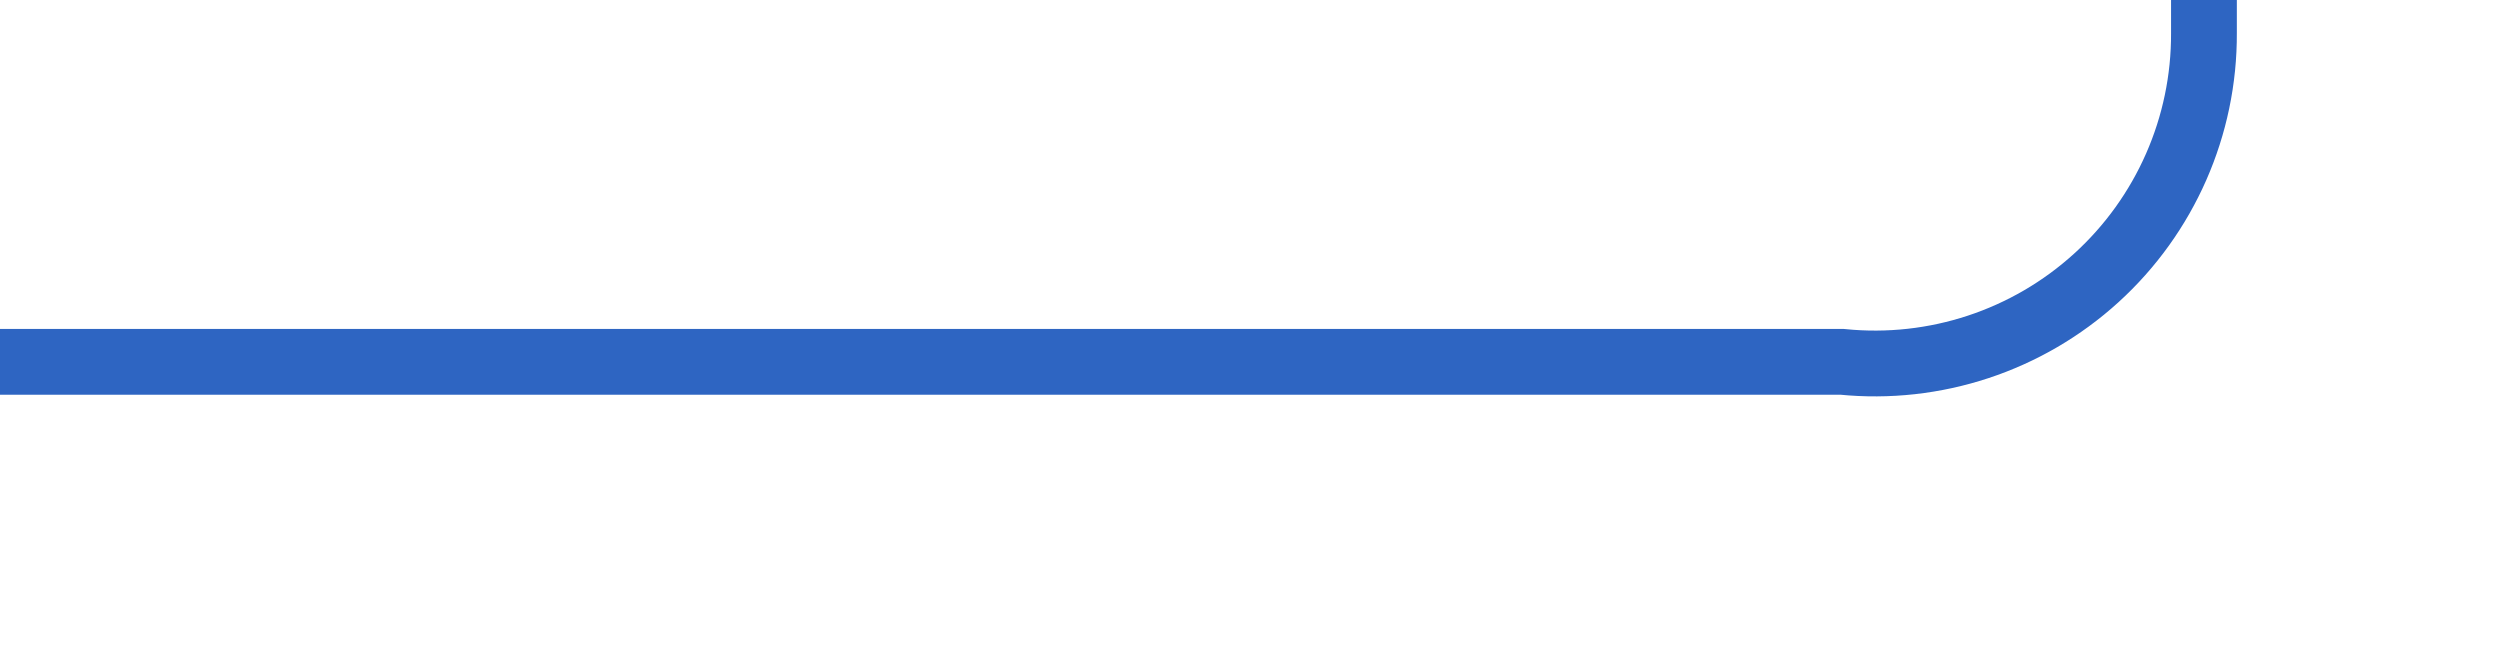
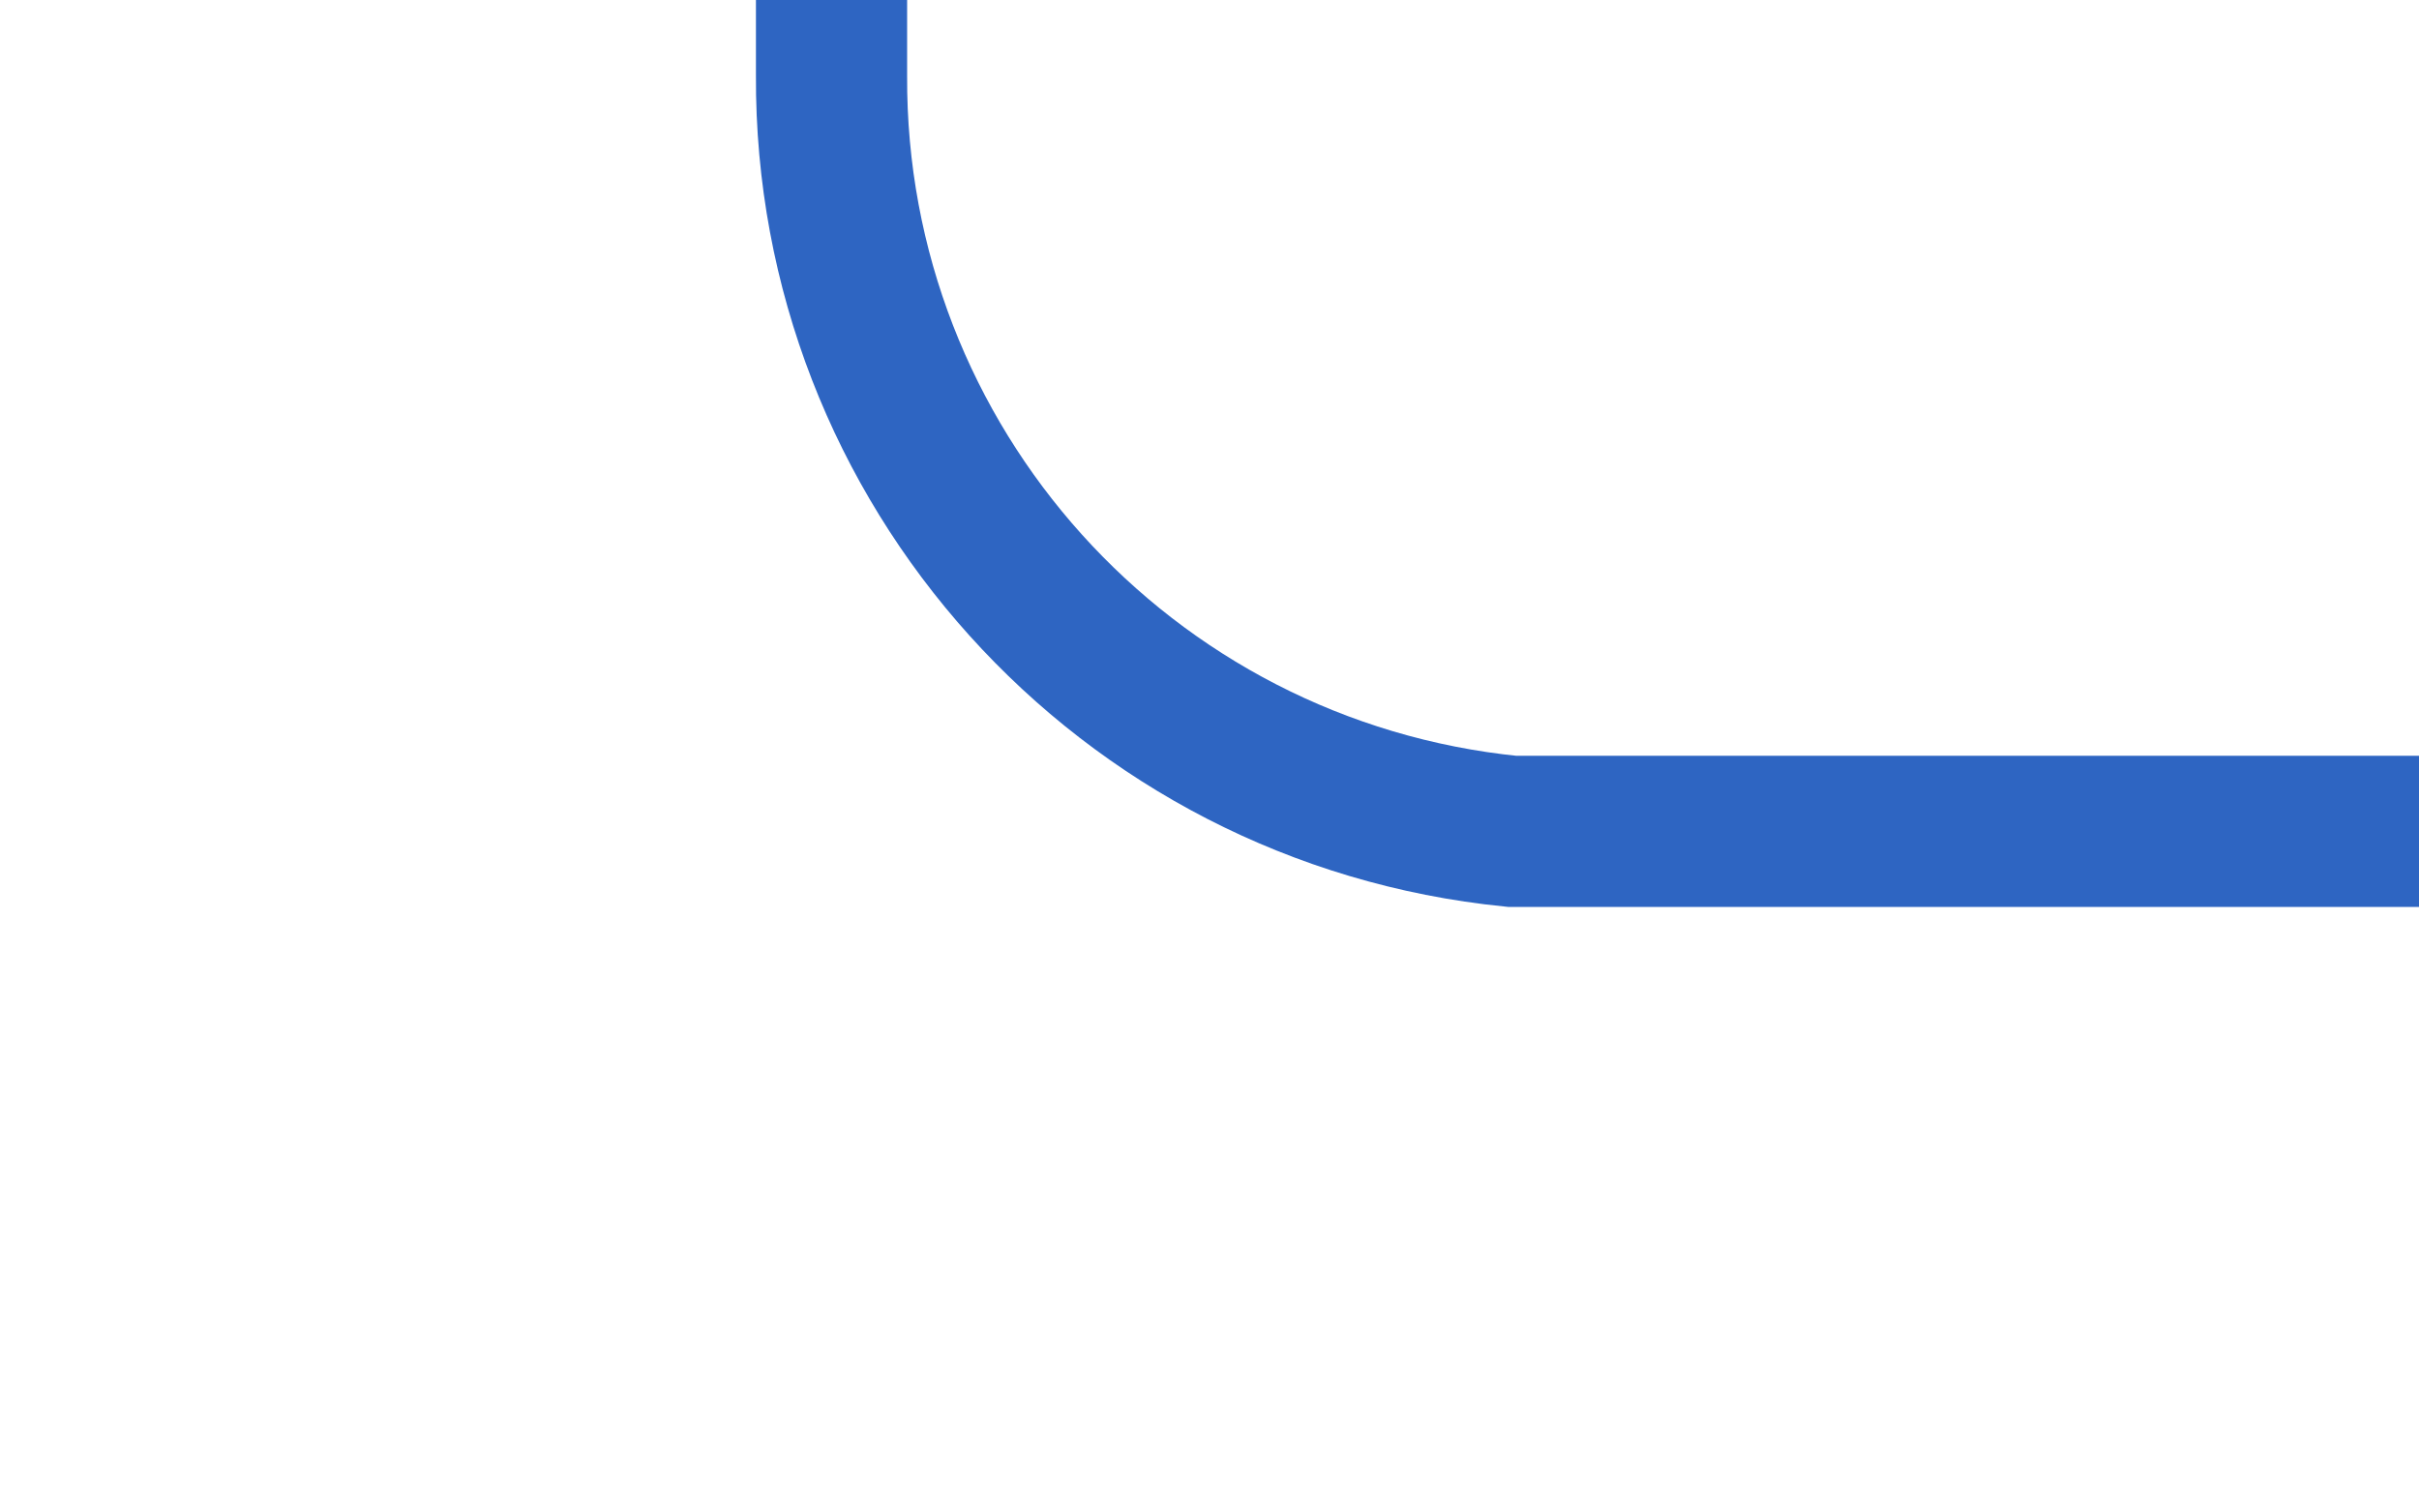
- <svg xmlns="http://www.w3.org/2000/svg" version="1.1" width="38px" height="10px" preserveAspectRatio="xMinYMid meet" viewBox="1217 6786  38 8">
-   <path d="M 1217 6790.5  L 1245 6790.5  A 5 5 0 0 0 1250.5 6785.5 L 1250.5 6746  A 5 5 0 0 1 1255.5 6741.5 L 1260 6741.5  " stroke-width="1" stroke="#2e65c2" fill="none" />
+ <svg xmlns="http://www.w3.org/2000/svg" version="1.1" width="16px" height="10px" preserveAspectRatio="xMinYMid meet" viewBox="1244 6883  16 8">
+   <path d="M 1260 6887.5  L 1254 6887.5  A 5 5 0 0 1 1249.5 6882.5 L 1249.5 6795  A 5 5 0 0 0 1244.5 6790.5 L 1217 6790.5  " stroke-width="1" stroke="#2e65c2" fill="none" />
</svg>
